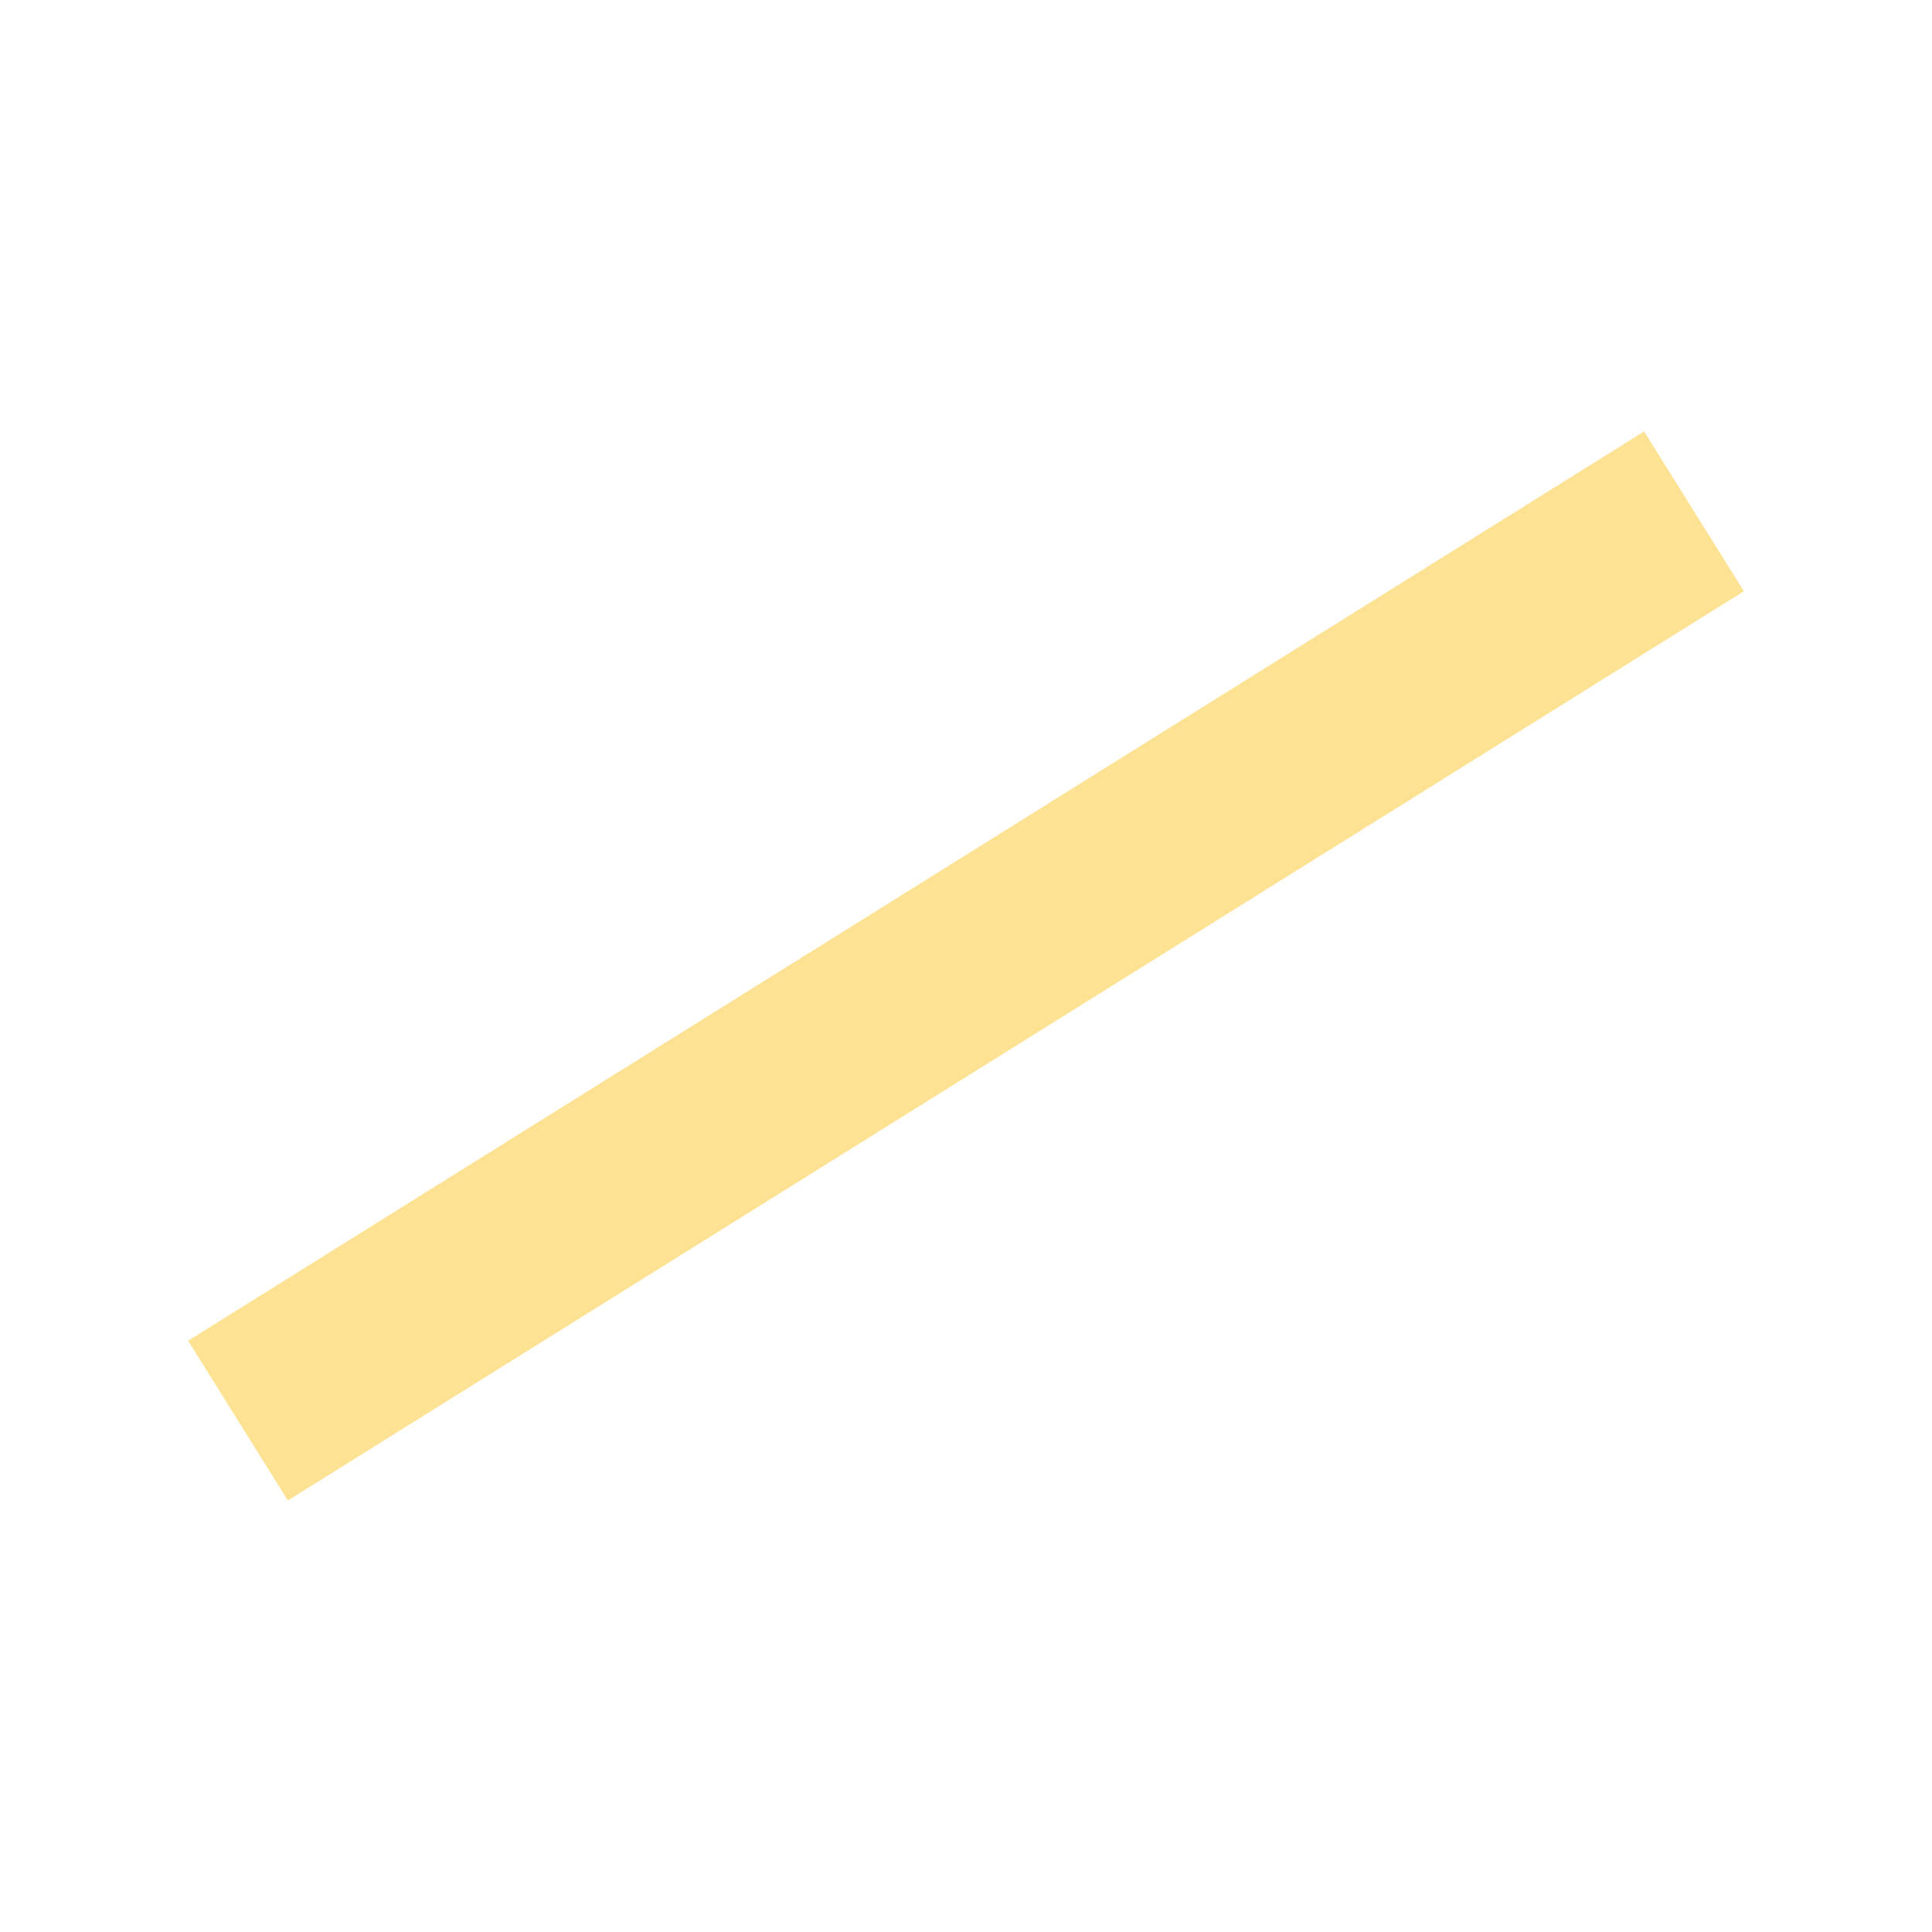
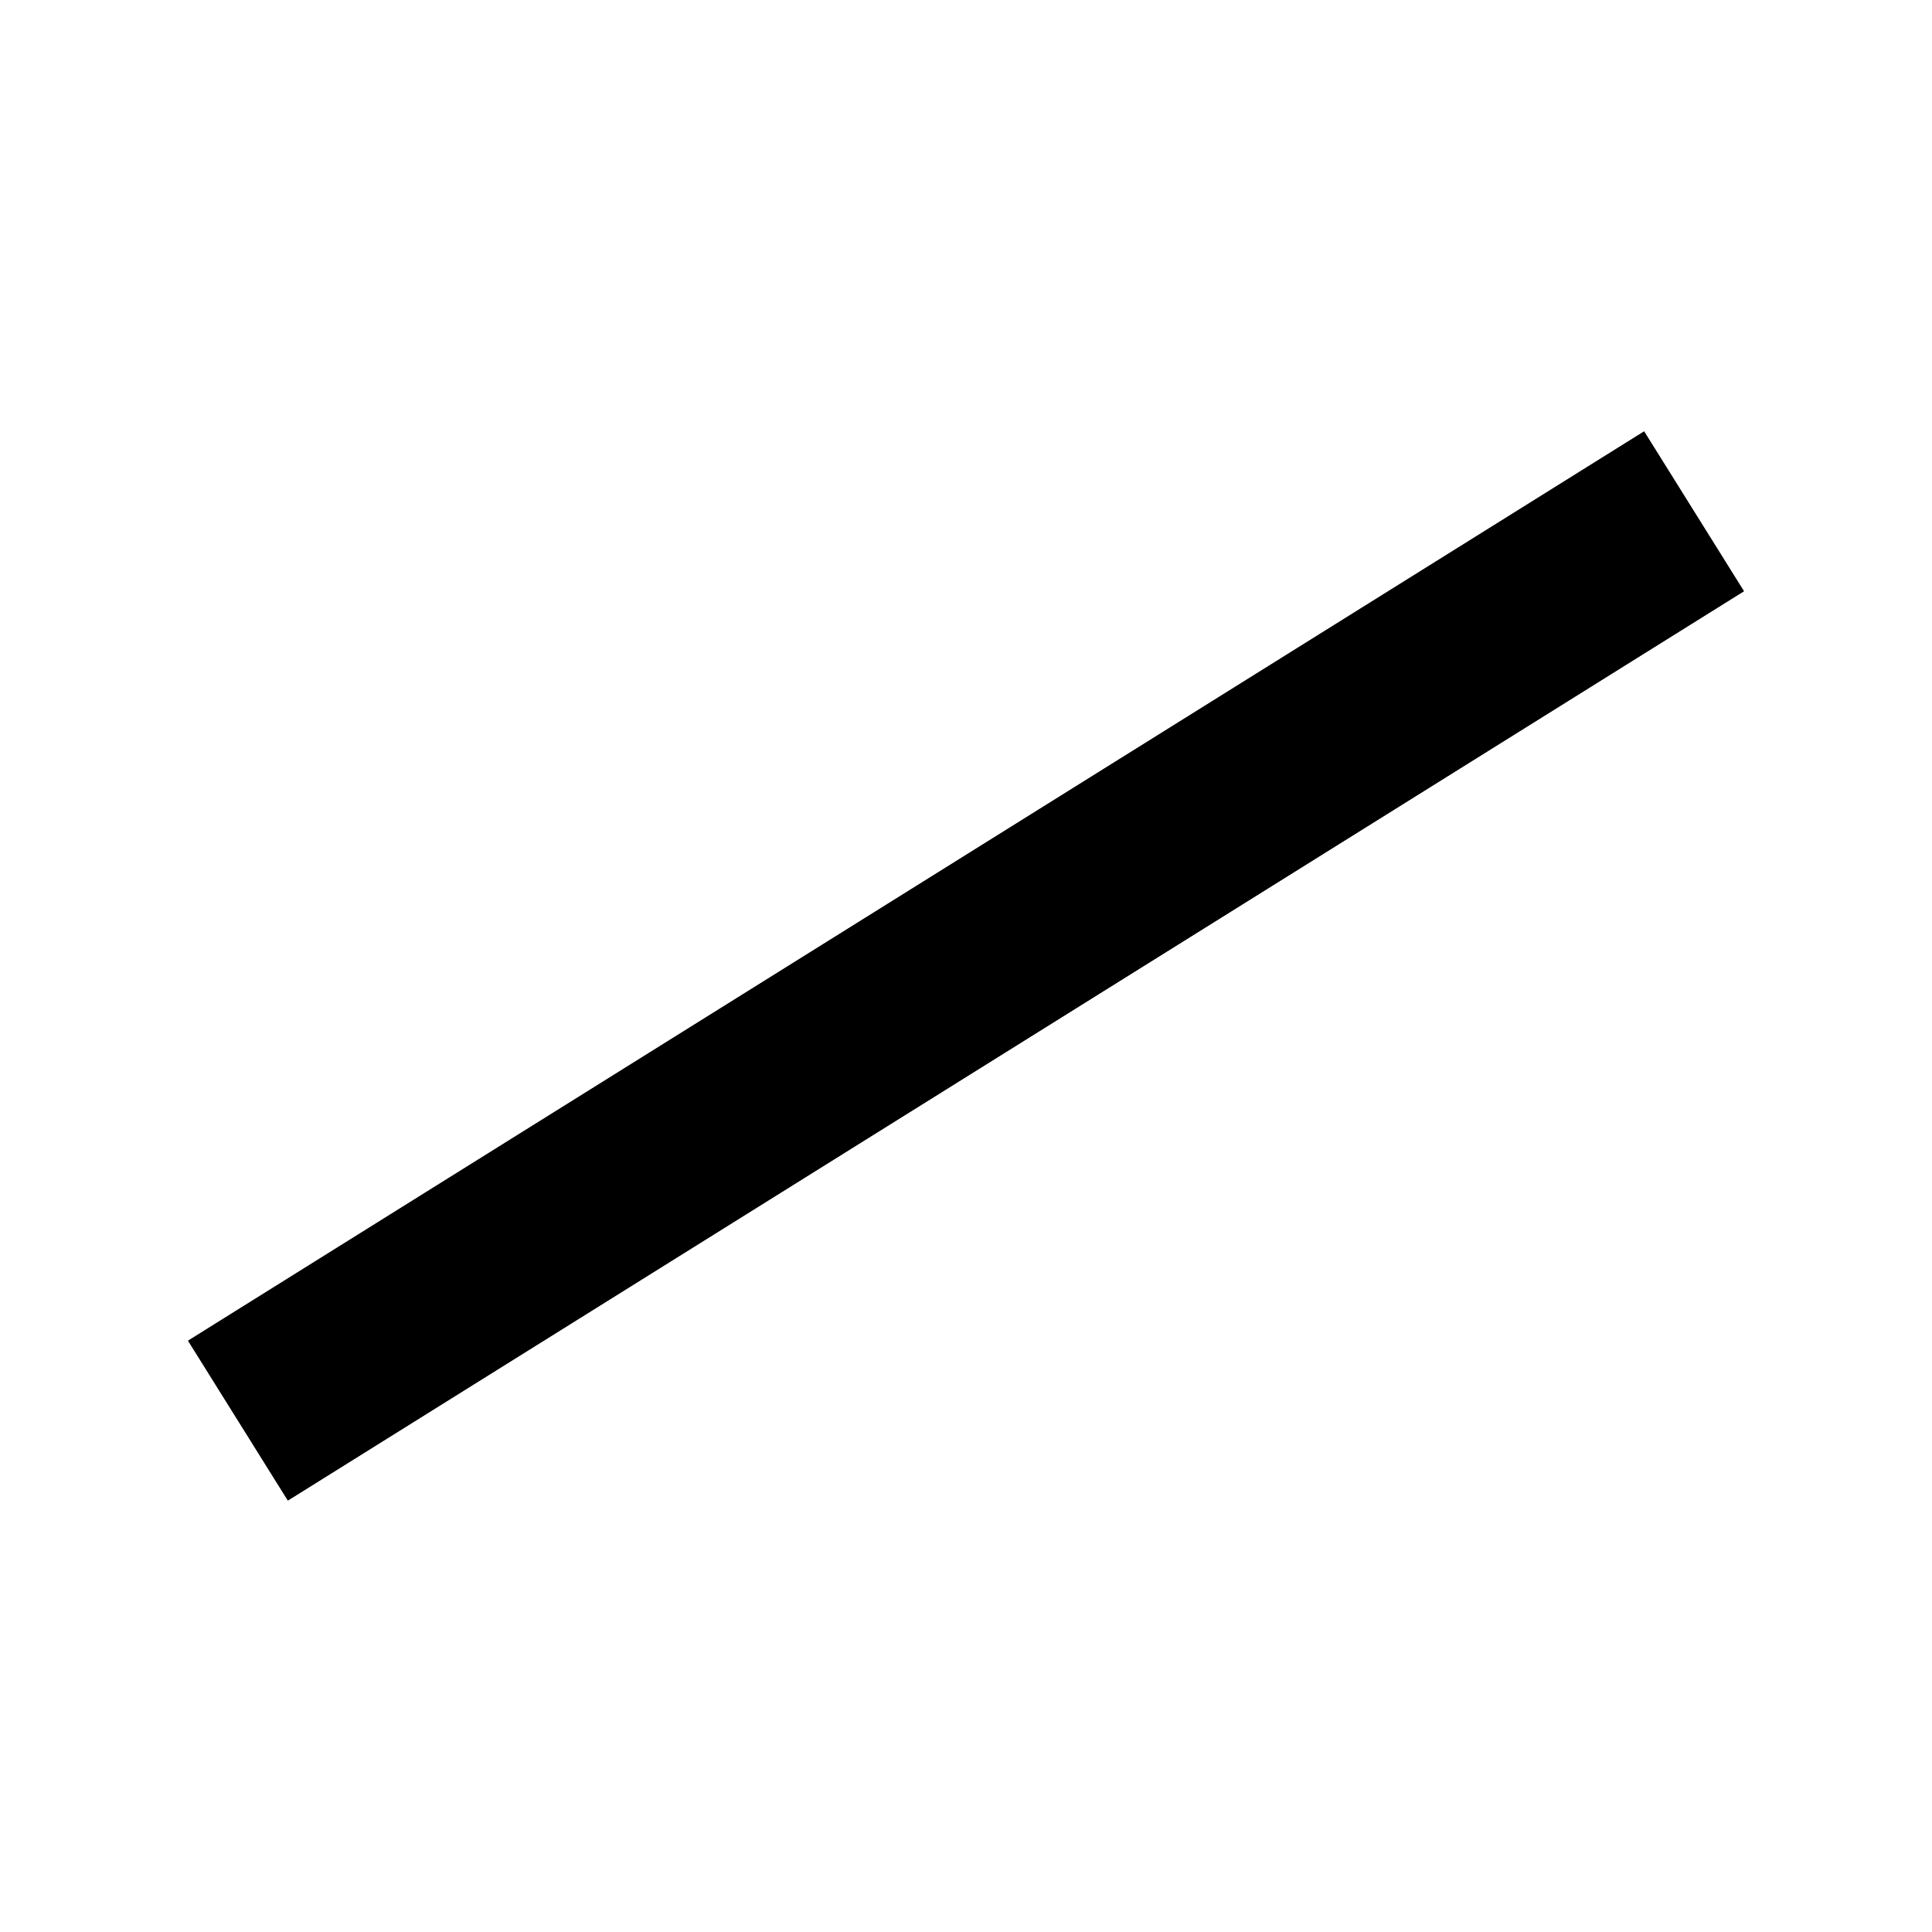
- <svg xmlns="http://www.w3.org/2000/svg" version="1.1" id="Calque_1" x="0px" y="0px" viewBox="0 0 800 800" style="enable-background:new 0 0 800 800;" xml:space="preserve">
-   <style type="text/css">
- 	.st0{fill:#FDE293;}
- </style>
-   <rect id="bridge_00000181765421867814527140000007664192984764174474_" x="44.6" y="361" transform="matrix(-0.8482 0.5297 -0.5297 -0.8482 951.1564 527.3837)" class="st0" width="710.8" height="78" />
+ <svg xmlns="http://www.w3.org/2000/svg" version="1.1" viewBox="0 0 800 800" style="enable-background:new 0 0 800 800;" xml:space="preserve">
+   <rect class="pointer-shadow" x="44.6" y="361" transform="matrix(-0.8482 0.5297 -0.5297 -0.8482 951.1564 527.3837)" width="710.8" height="78" />
+   <rect class="bridge-pointer" x="44.6" y="361" transform="matrix(-0.8482 0.5297 -0.5297 -0.8482 951.1564 527.3837)" width="710.8" height="78" />
</svg>
